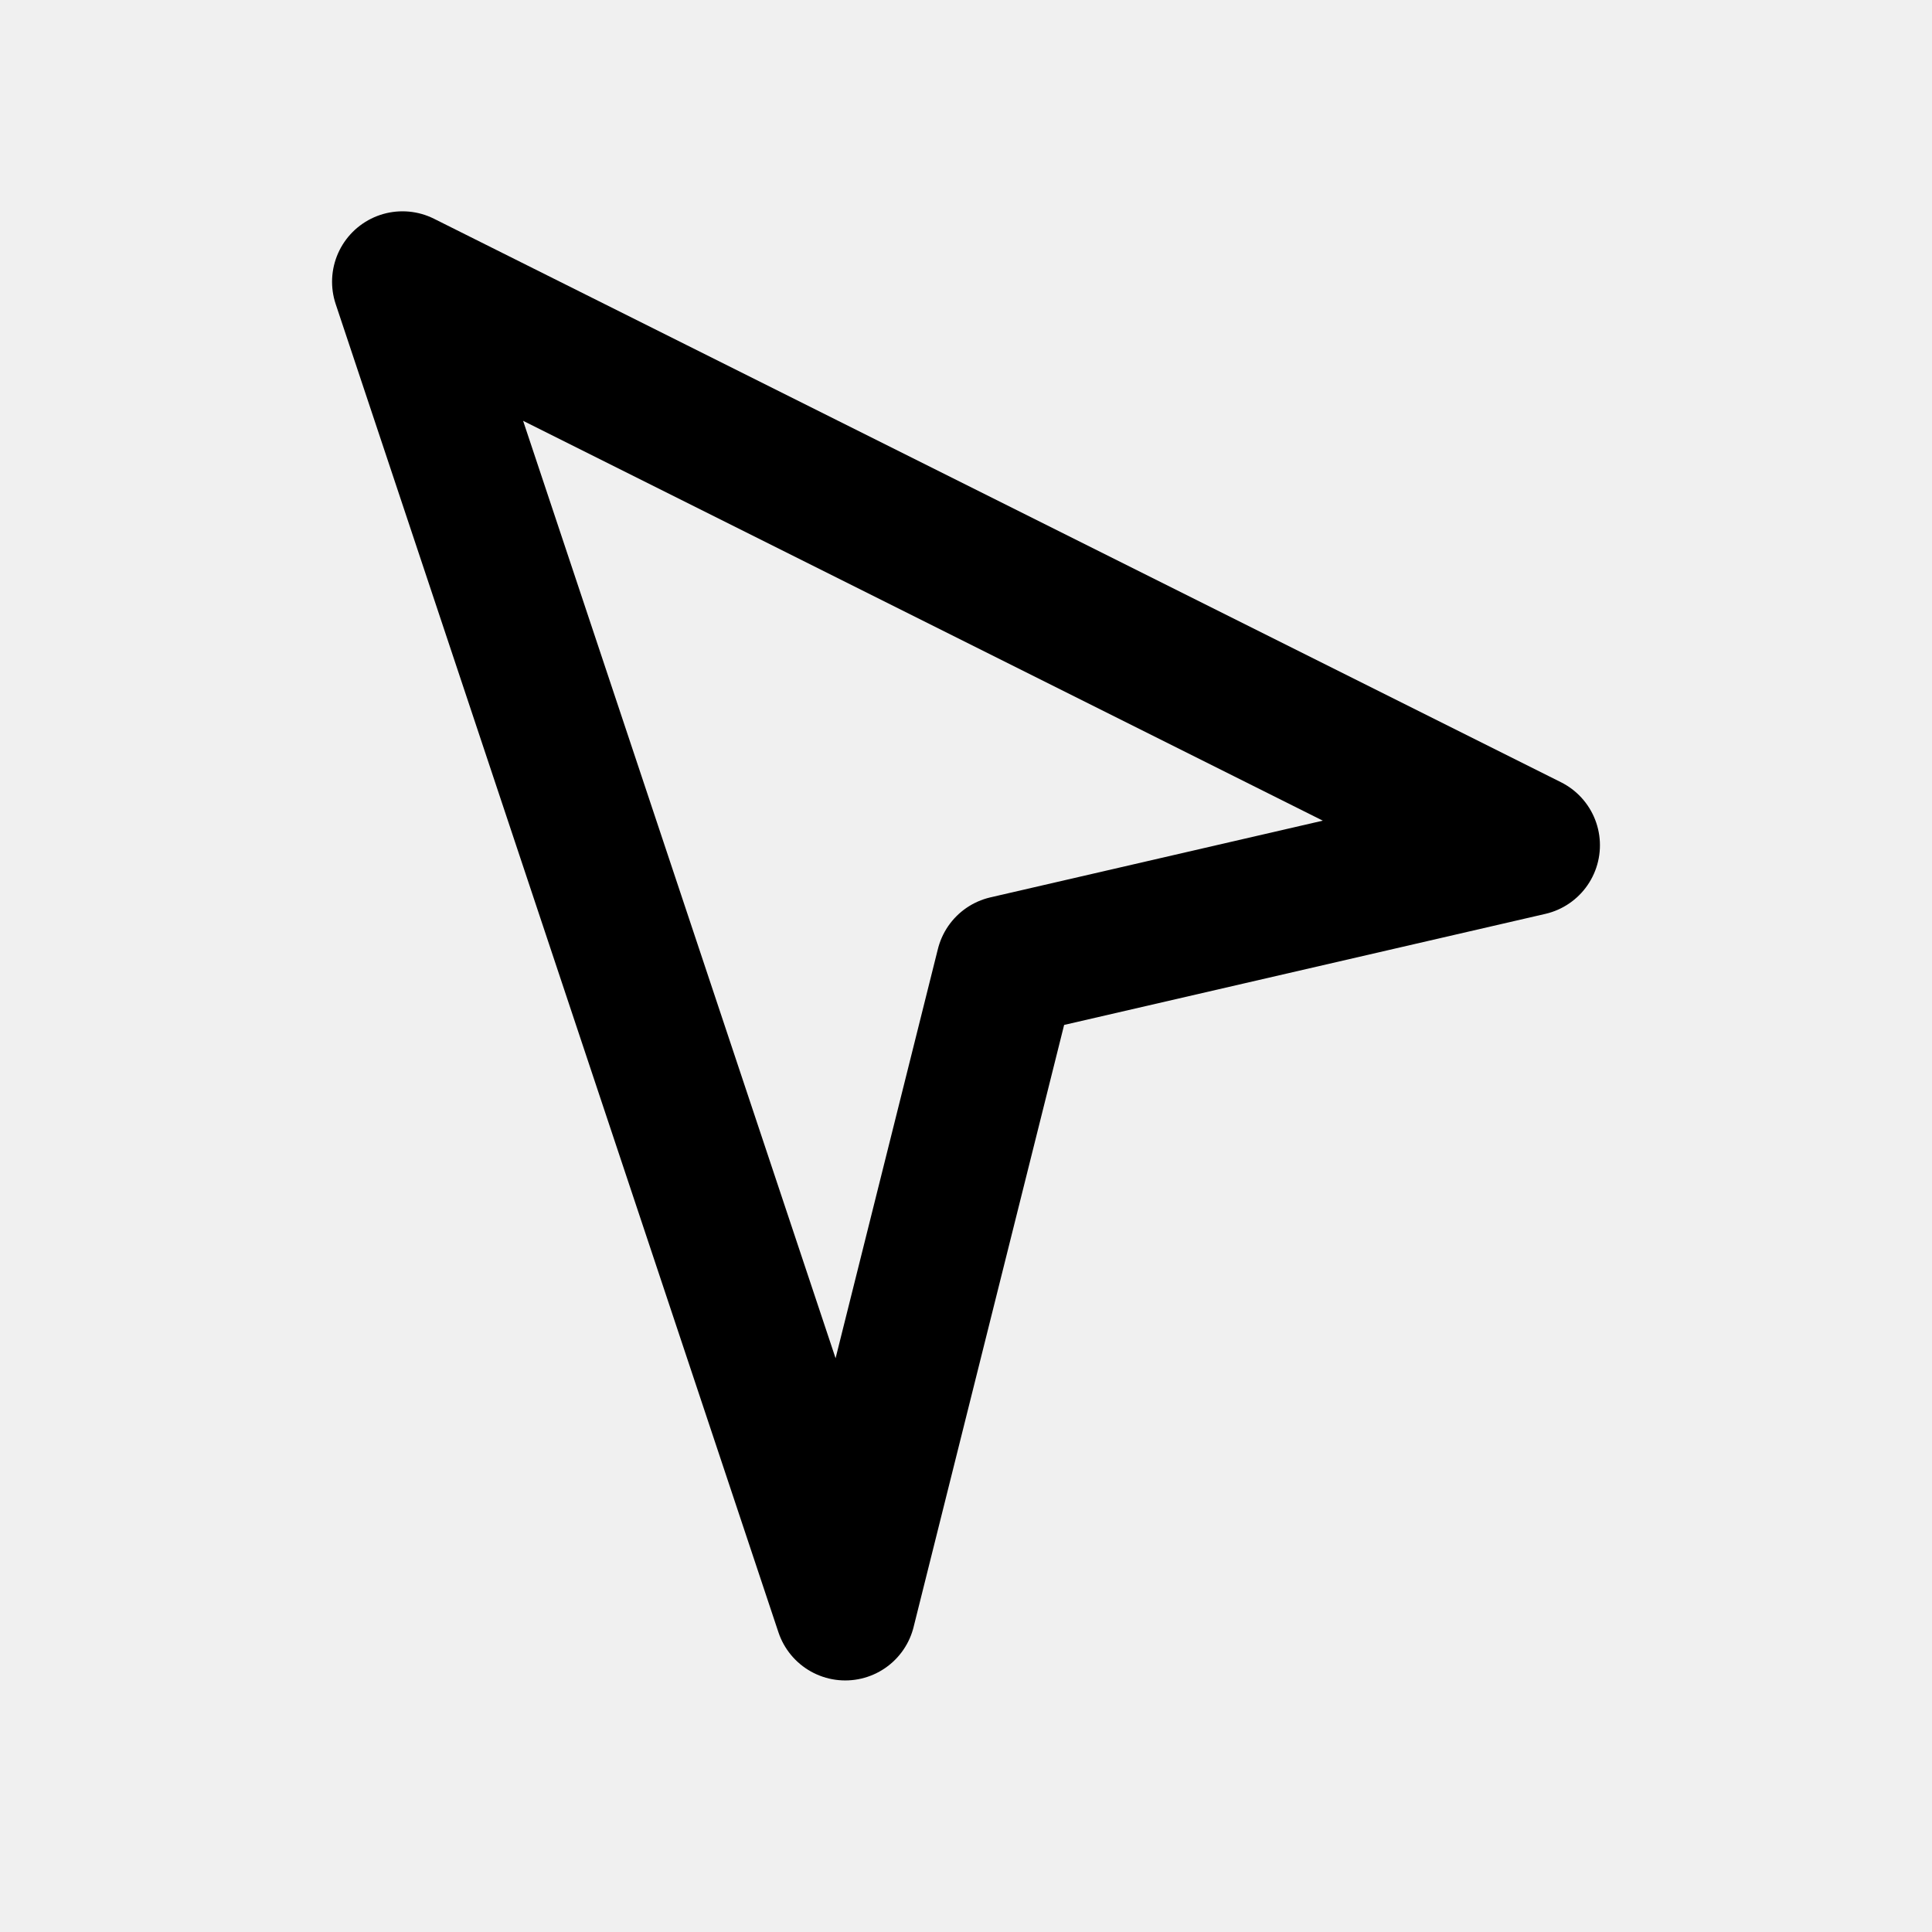
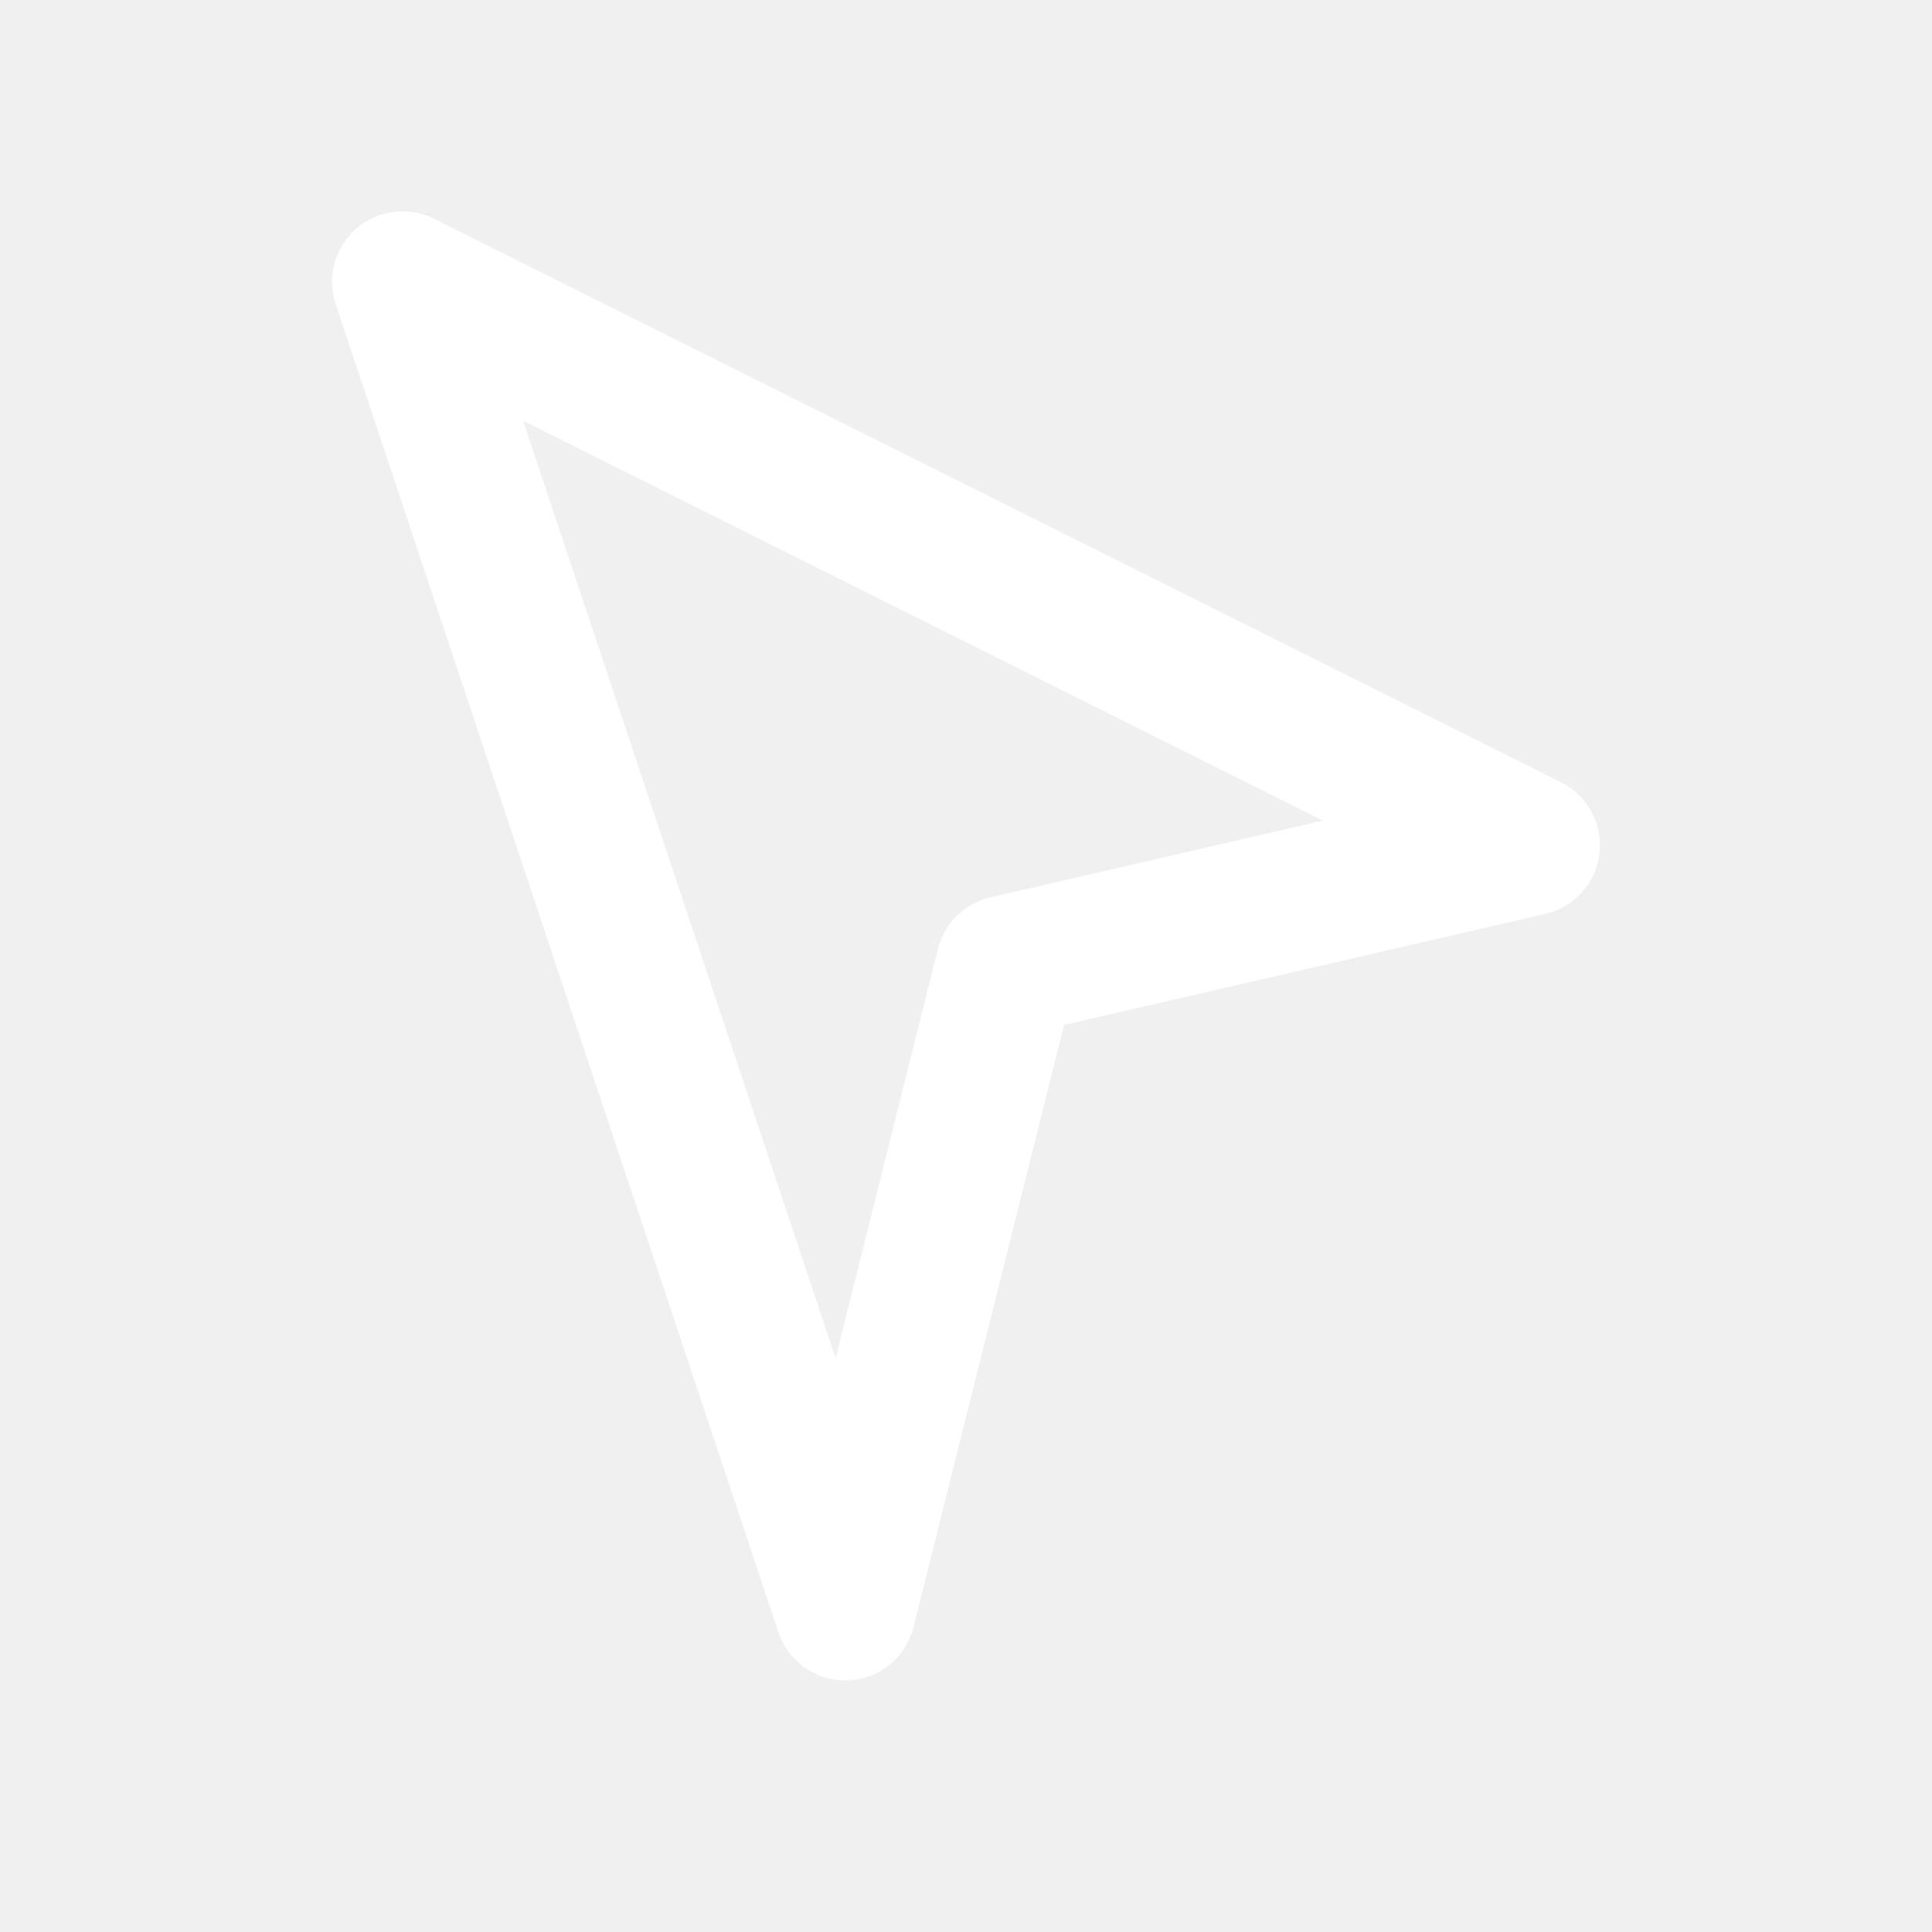
<svg xmlns="http://www.w3.org/2000/svg" width="24" height="24" viewBox="0 0 24 24" fill="none">
-   <path d="M5 3.5 19 10.5l-6.5 1.5L10.5 20 5 3.5Z" stroke="black" stroke-width="1.75" stroke-linejoin="round" />
+   <path d="M5 3.5 19 10.5l-6.5 1.5L10.5 20 5 3.5Z" stroke="white" stroke-width="1.75" stroke-linejoin="round" />
</svg>
